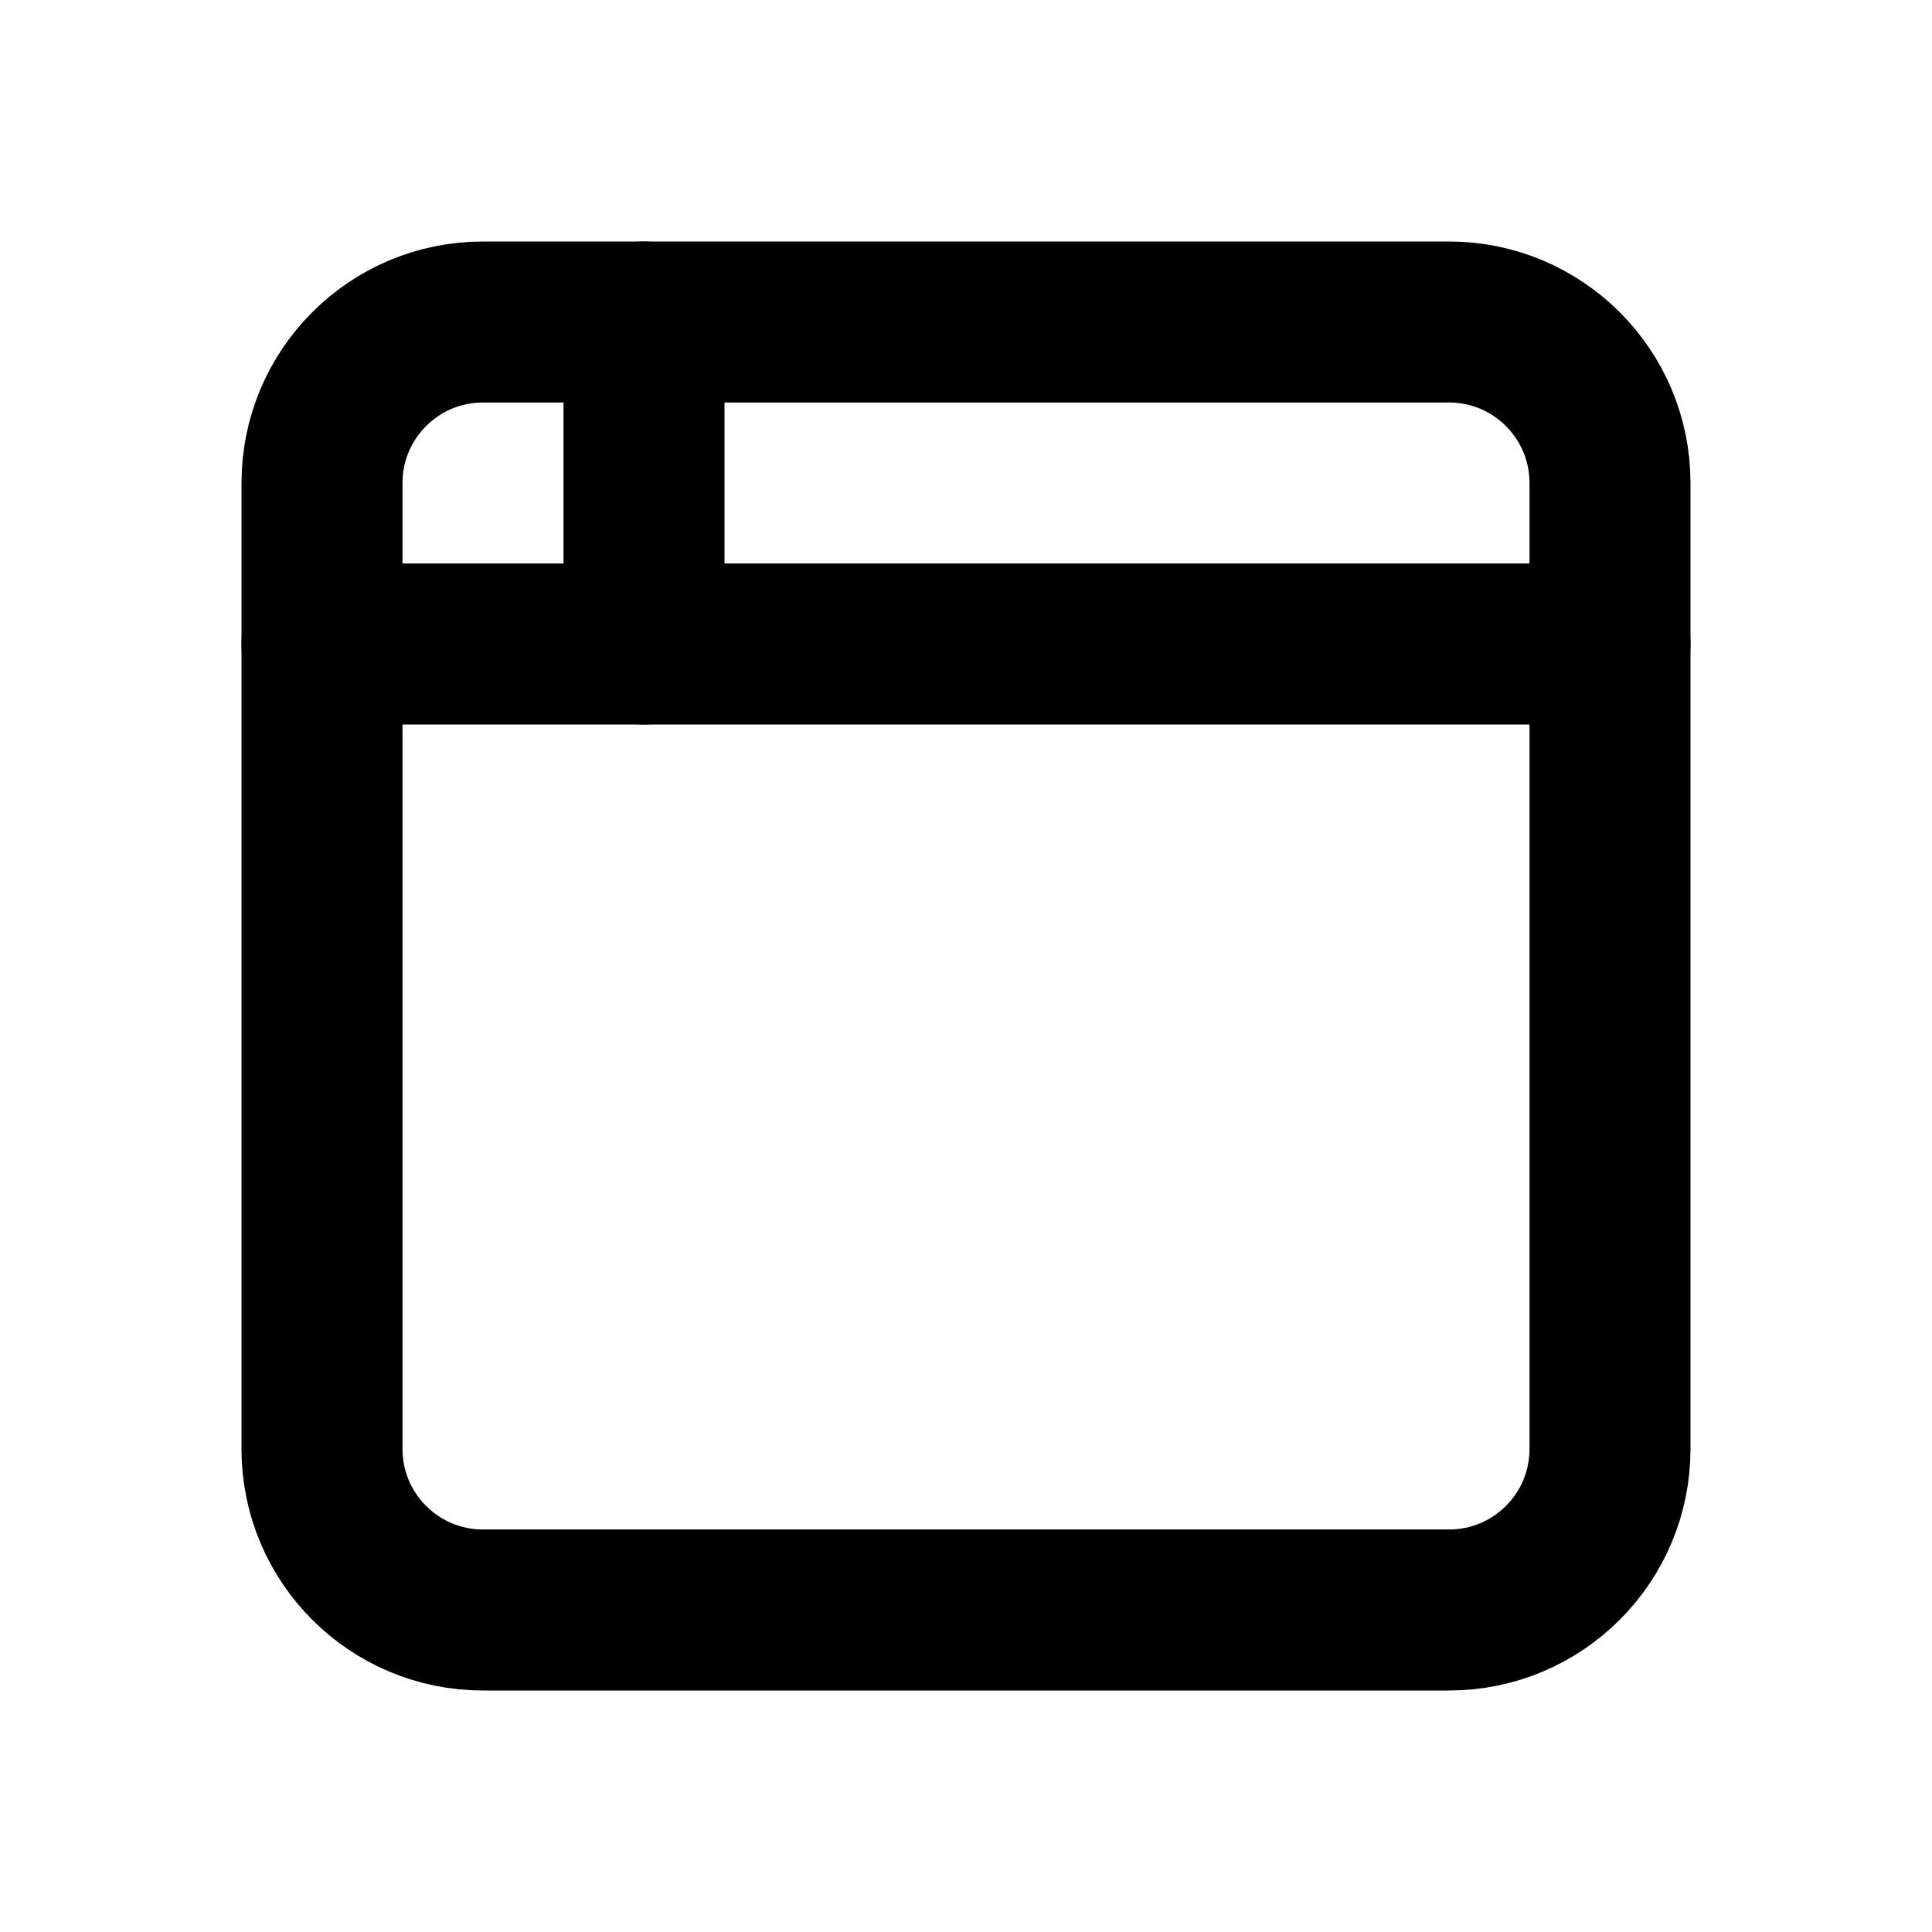
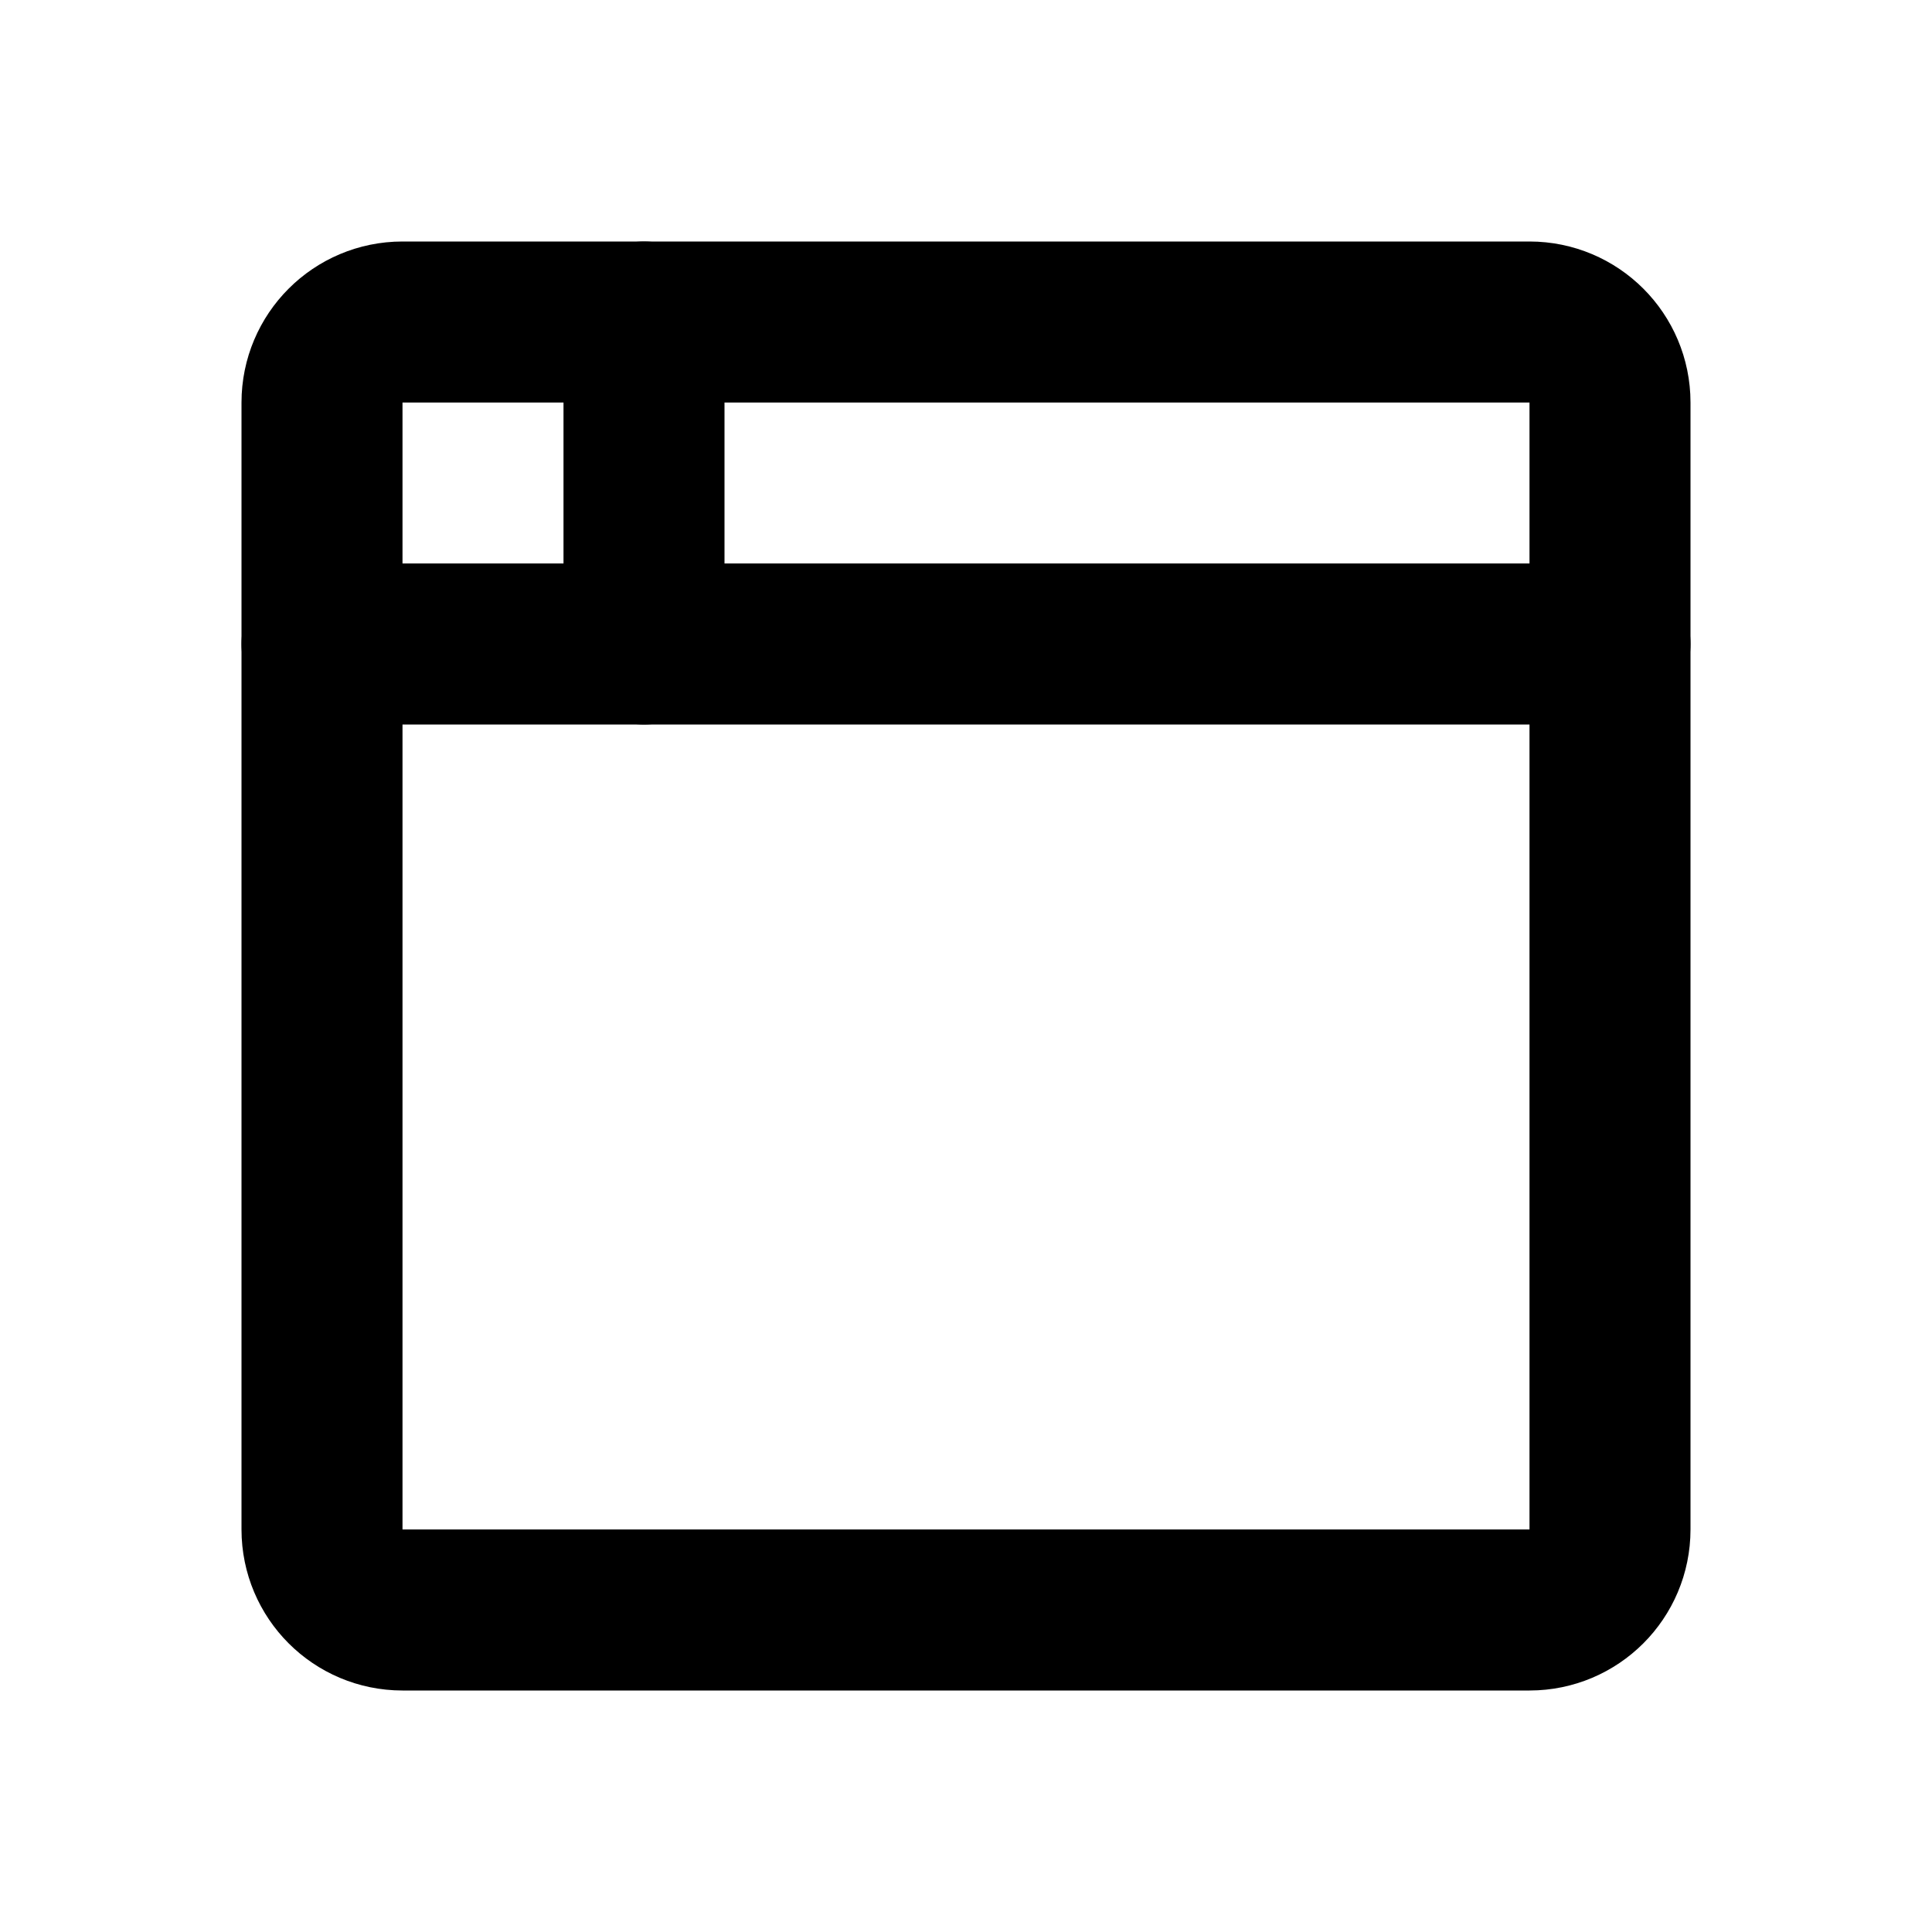
<svg xmlns="http://www.w3.org/2000/svg" width="24" height="24" viewBox="0 0 24 24" fill="none" stroke="currentColor" stroke-width="2" stroke-linecap="round" stroke-linejoin="round">
  <path stroke="none" d="M0 0h24v24H0z" fill="none" />
-   <path d="M4 8h16" />
-   <path d="M4 4m0 2a2 2 0 0 1 2 -2h12a2 2 0 0 1 2 2v12a2 2 0 0 1 -2 2h-12a2 2 0 0 1 -2 -2z" />
-   <path d="M8 4v4" />
+   <path d="M4 4m0 1a1 1 0 0 1 1 -1h14a1 1 0 0 1 1 1v14a1 1 0 0 1 -1 1h-14a1 1 0 0 1 -1 -1z" />
+   <path d="M4 8l16 0" />
+   <path d="M8 4l0 4" />
</svg>
